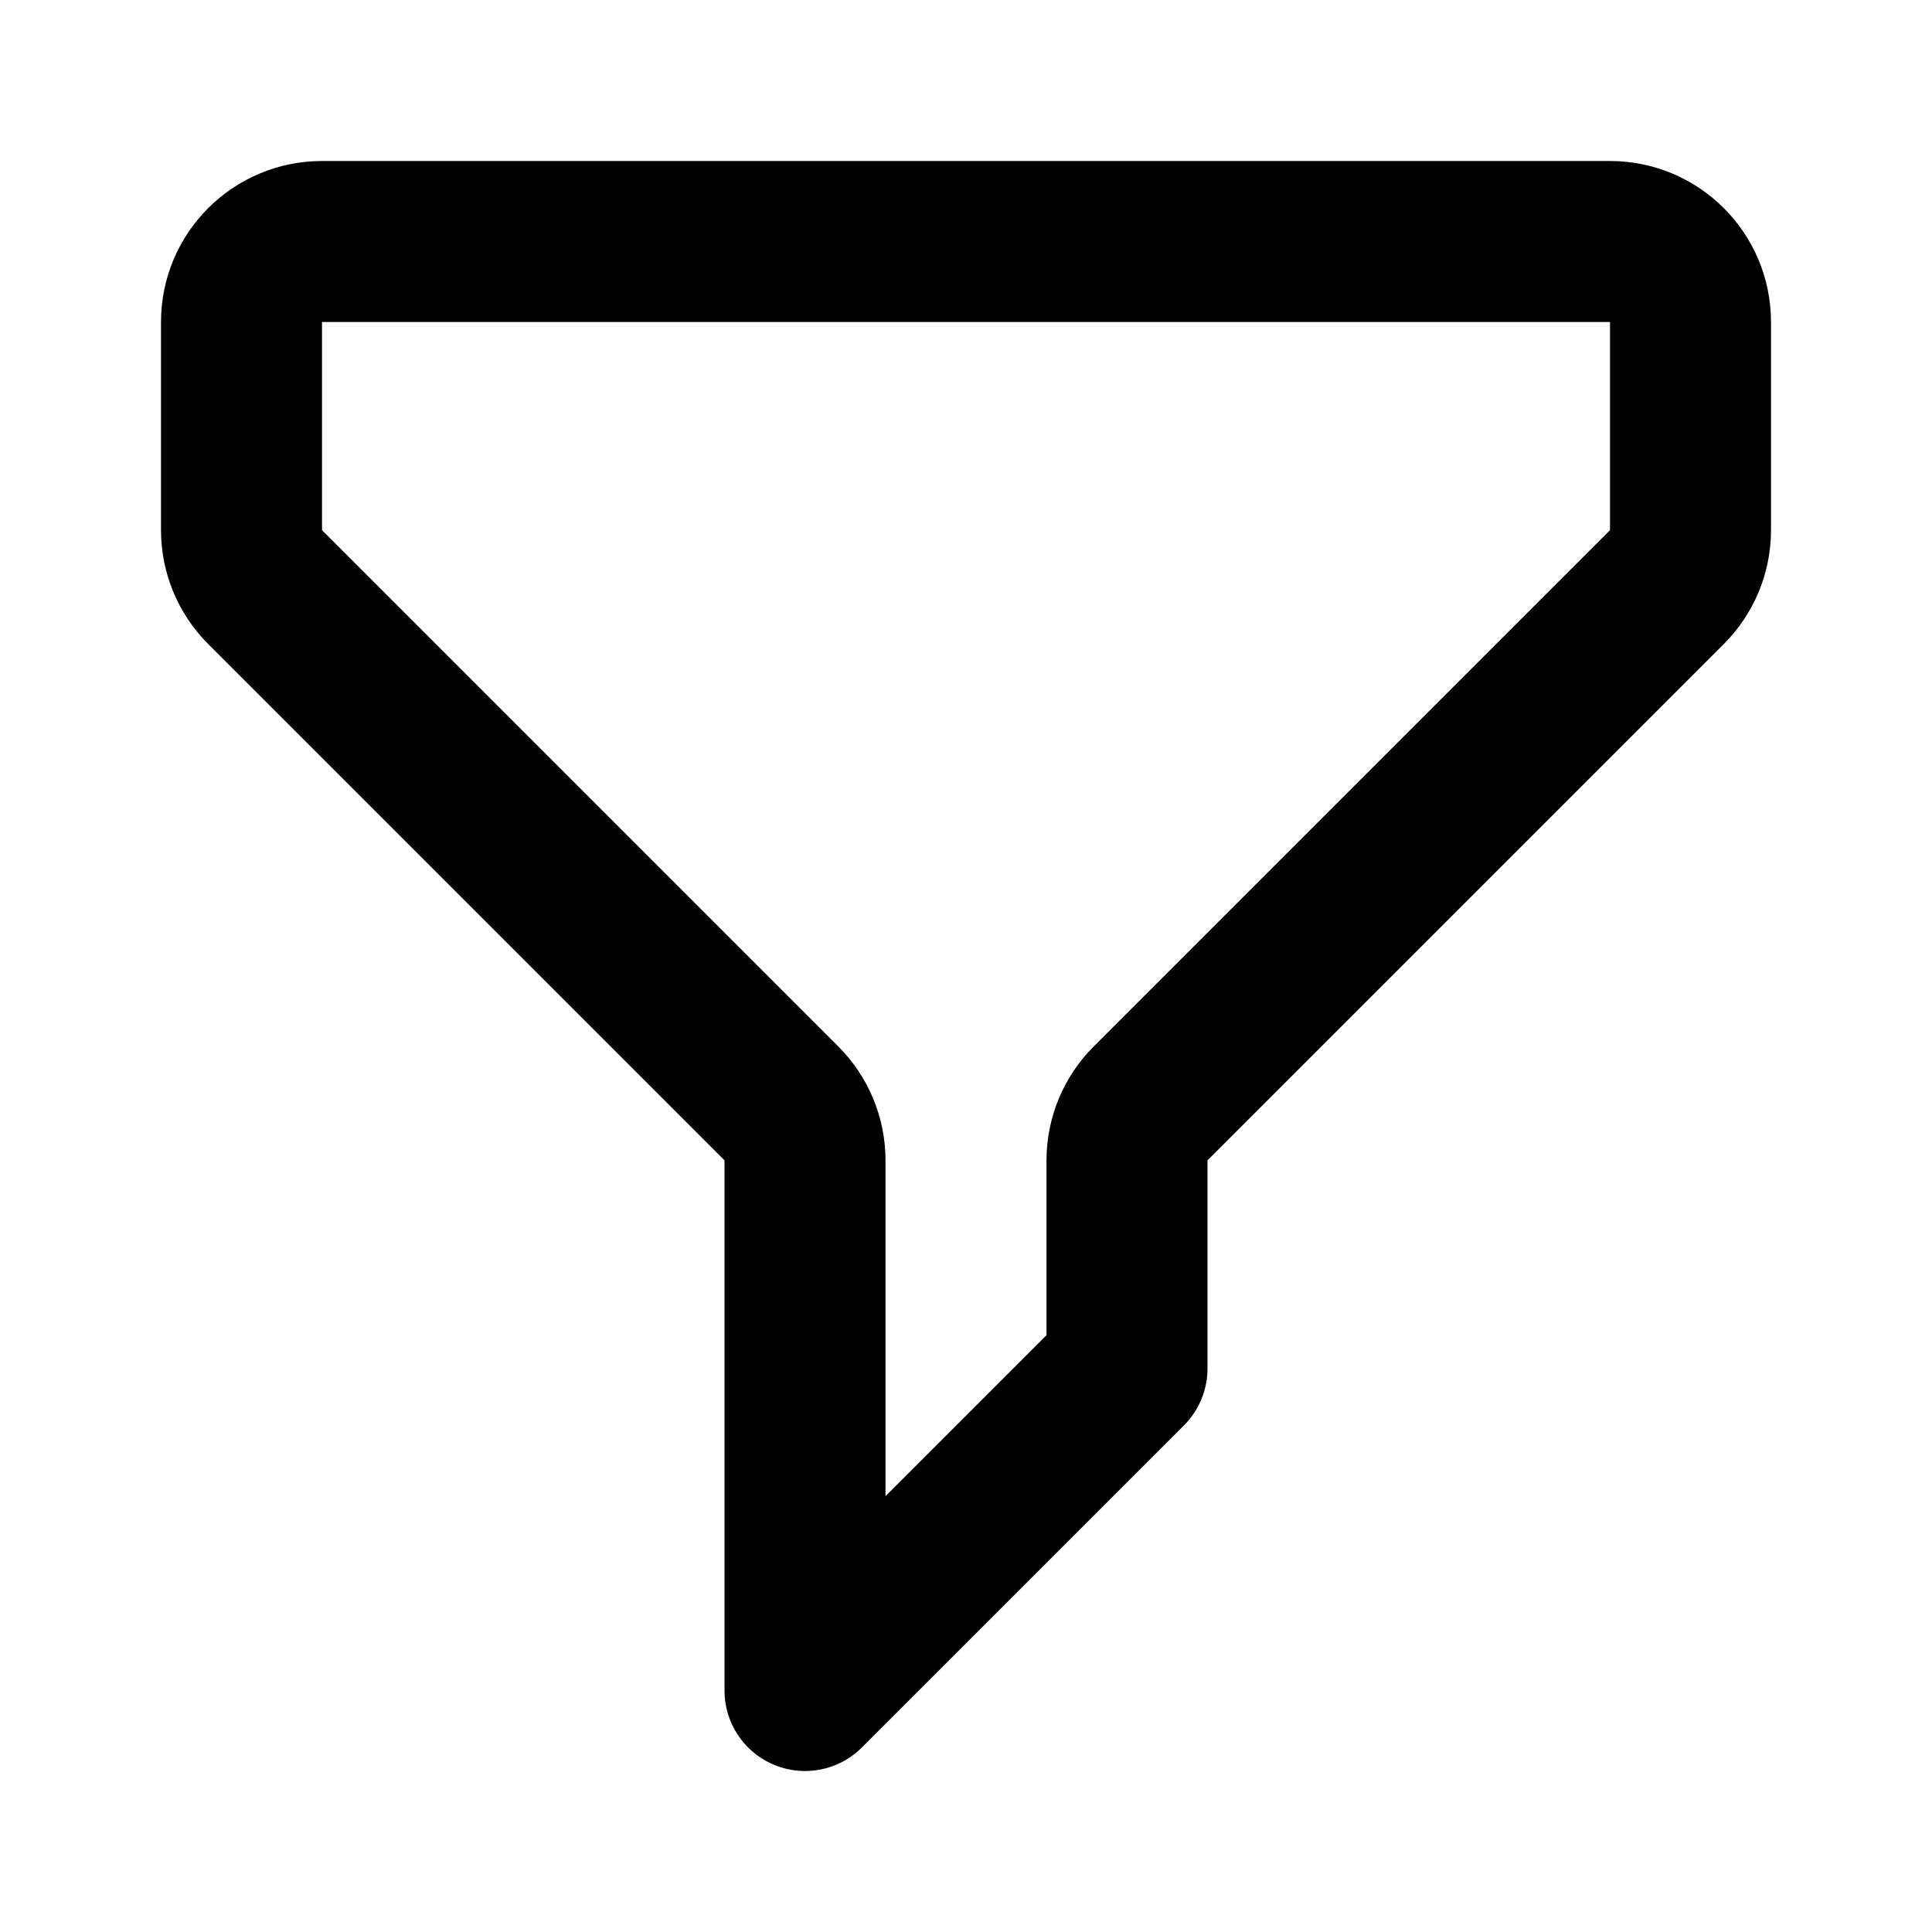
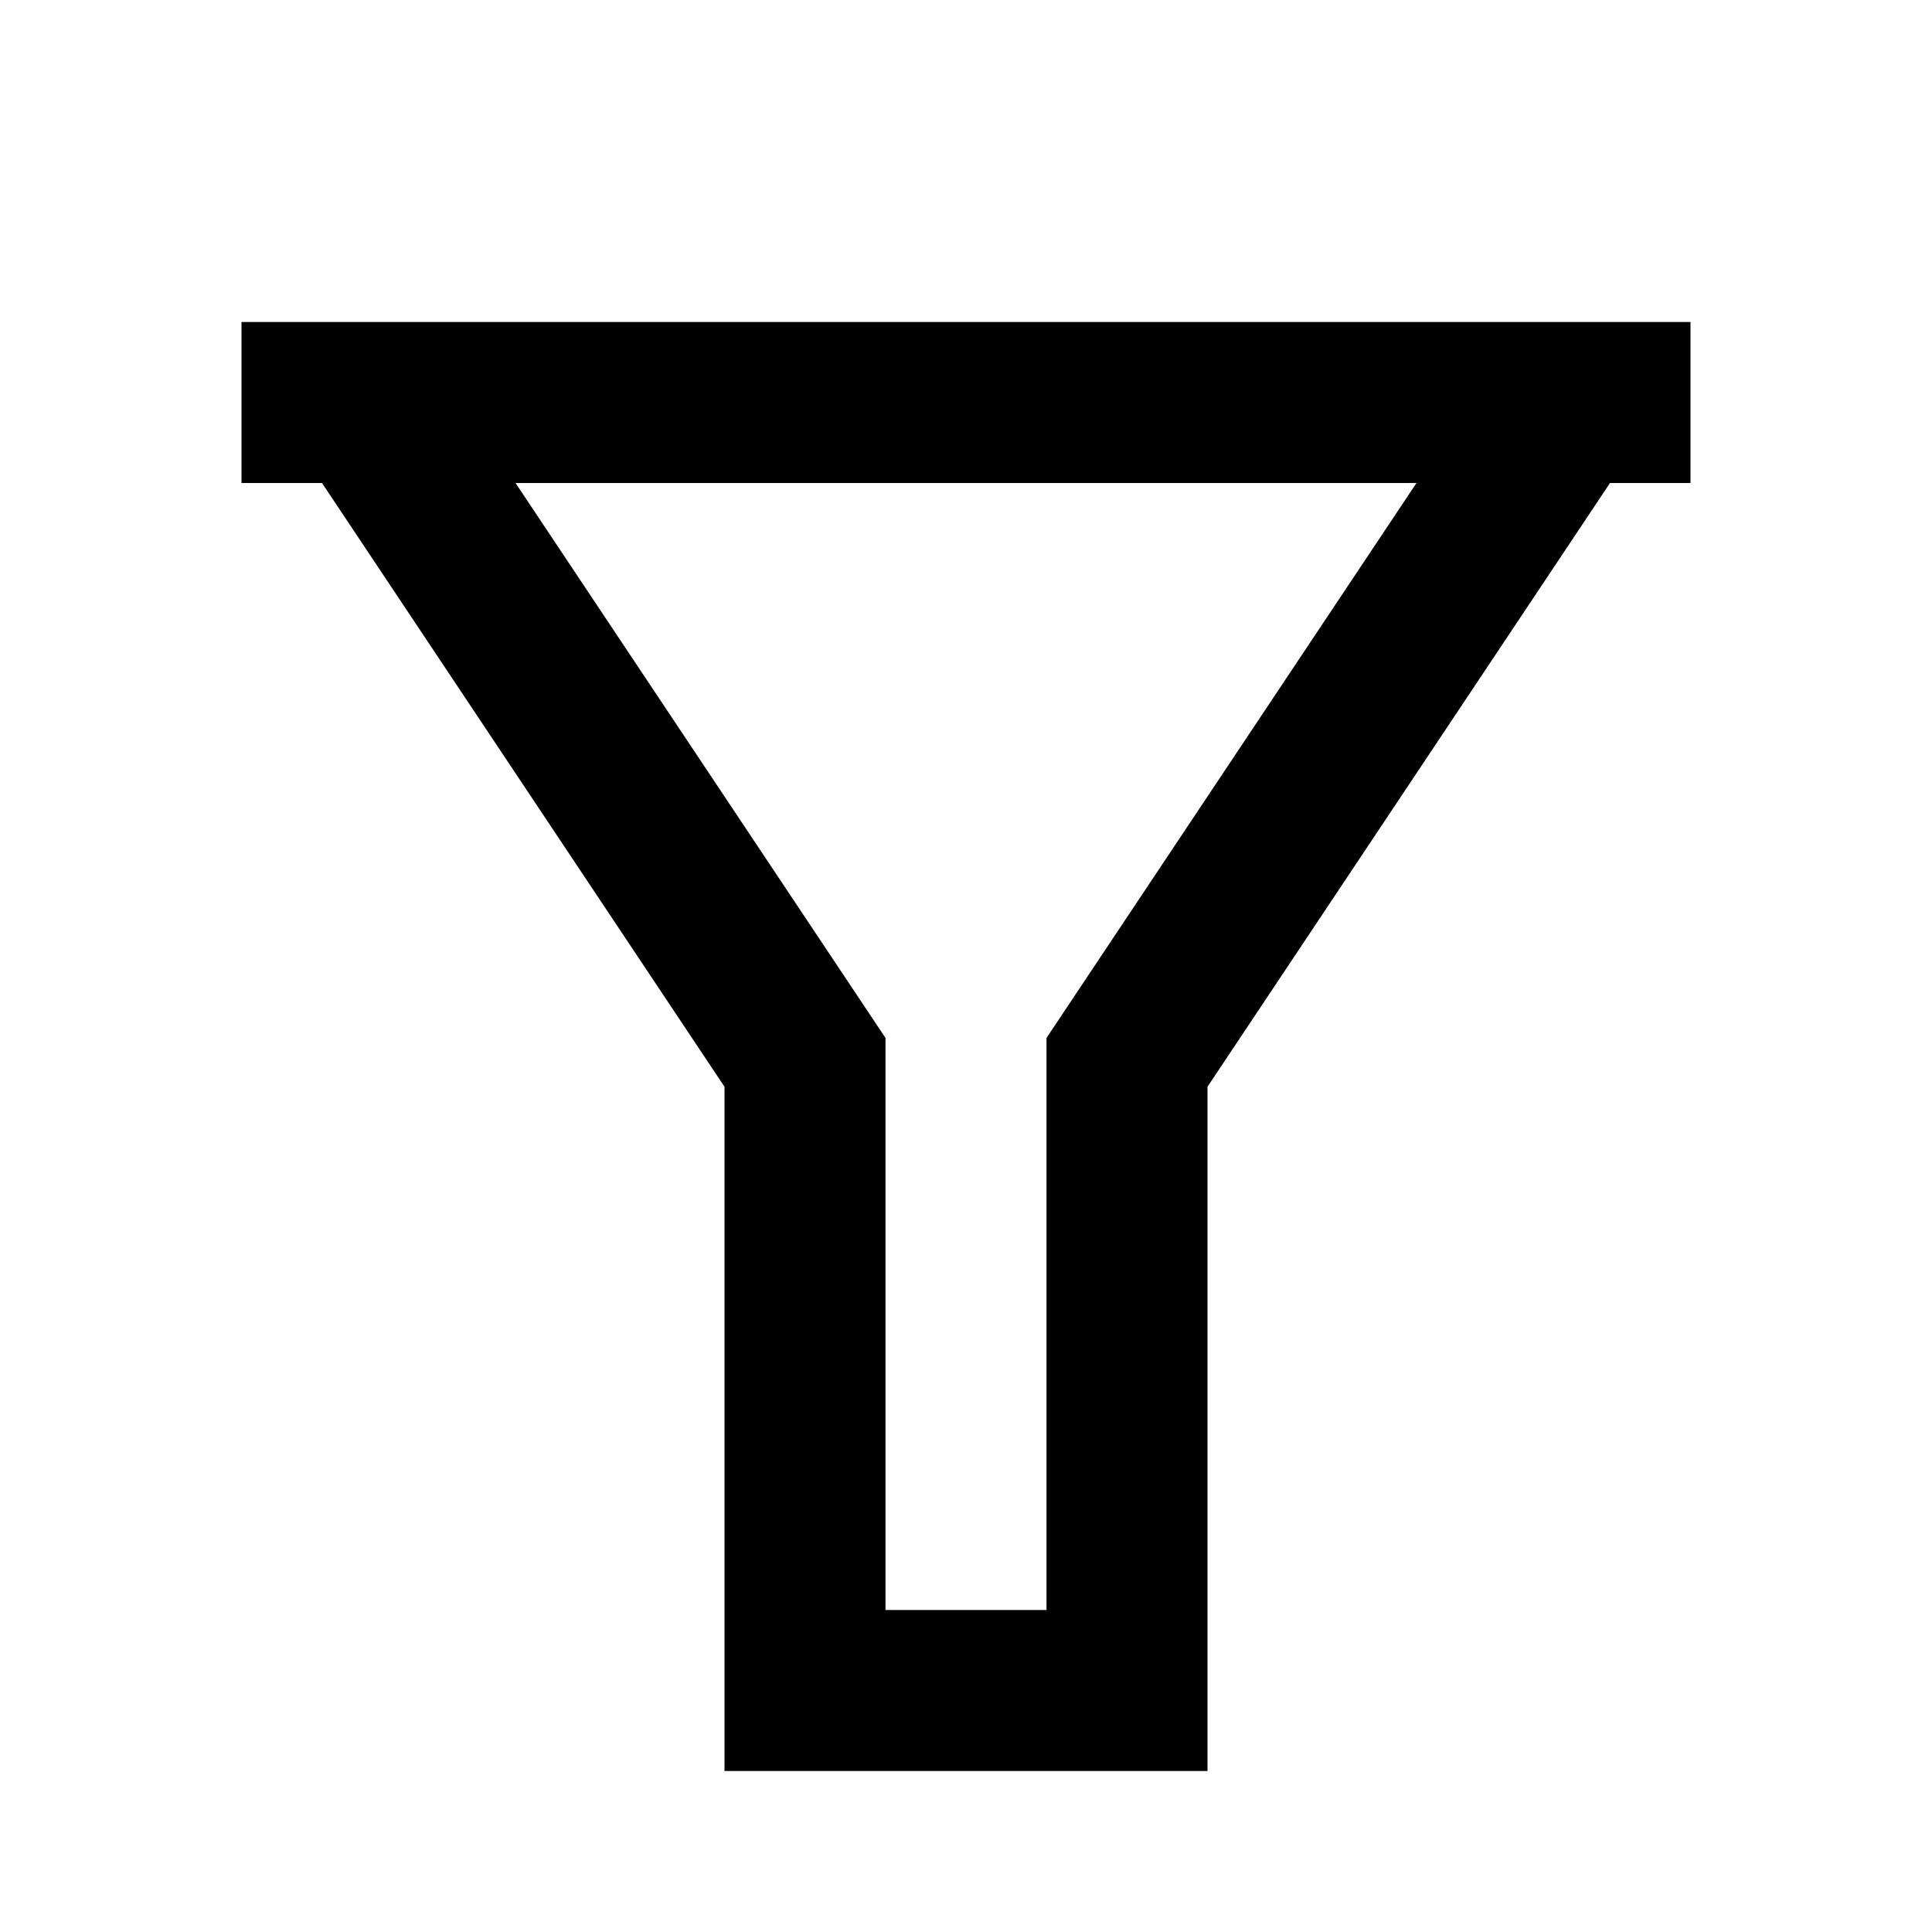
- <svg xmlns="http://www.w3.org/2000/svg" class="w-6 h-6" fill="none" stroke="currentColor" viewBox="0 0 24 24">
-   <path stroke-linecap="round" stroke-linejoin="round" stroke-width="2" d="M3 4a1 1 0 011-1h16a1 1 0 011 1v2.586a1 1 0 01-.293.707l-6.414 6.414a1 1 0 00-.293.707V17l-4 4v-6.586a1 1 0 00-.293-.707L3.293 7.293A1 1 0 013 6.586V4z" />
+ <svg xmlns="http://www.w3.org/2000/svg" viewBox="0 0 24 24" width="24" height="24">
+   <path fill="none" d="M0 0H24V24H0z" />
+   <path d="M21 4v2h-1l-5 7.5V22H9v-8.5L4 6H3V4h18zM6.404 6L11 12.894V20h2v-7.106L17.596 6H6.404z" />
</svg>
